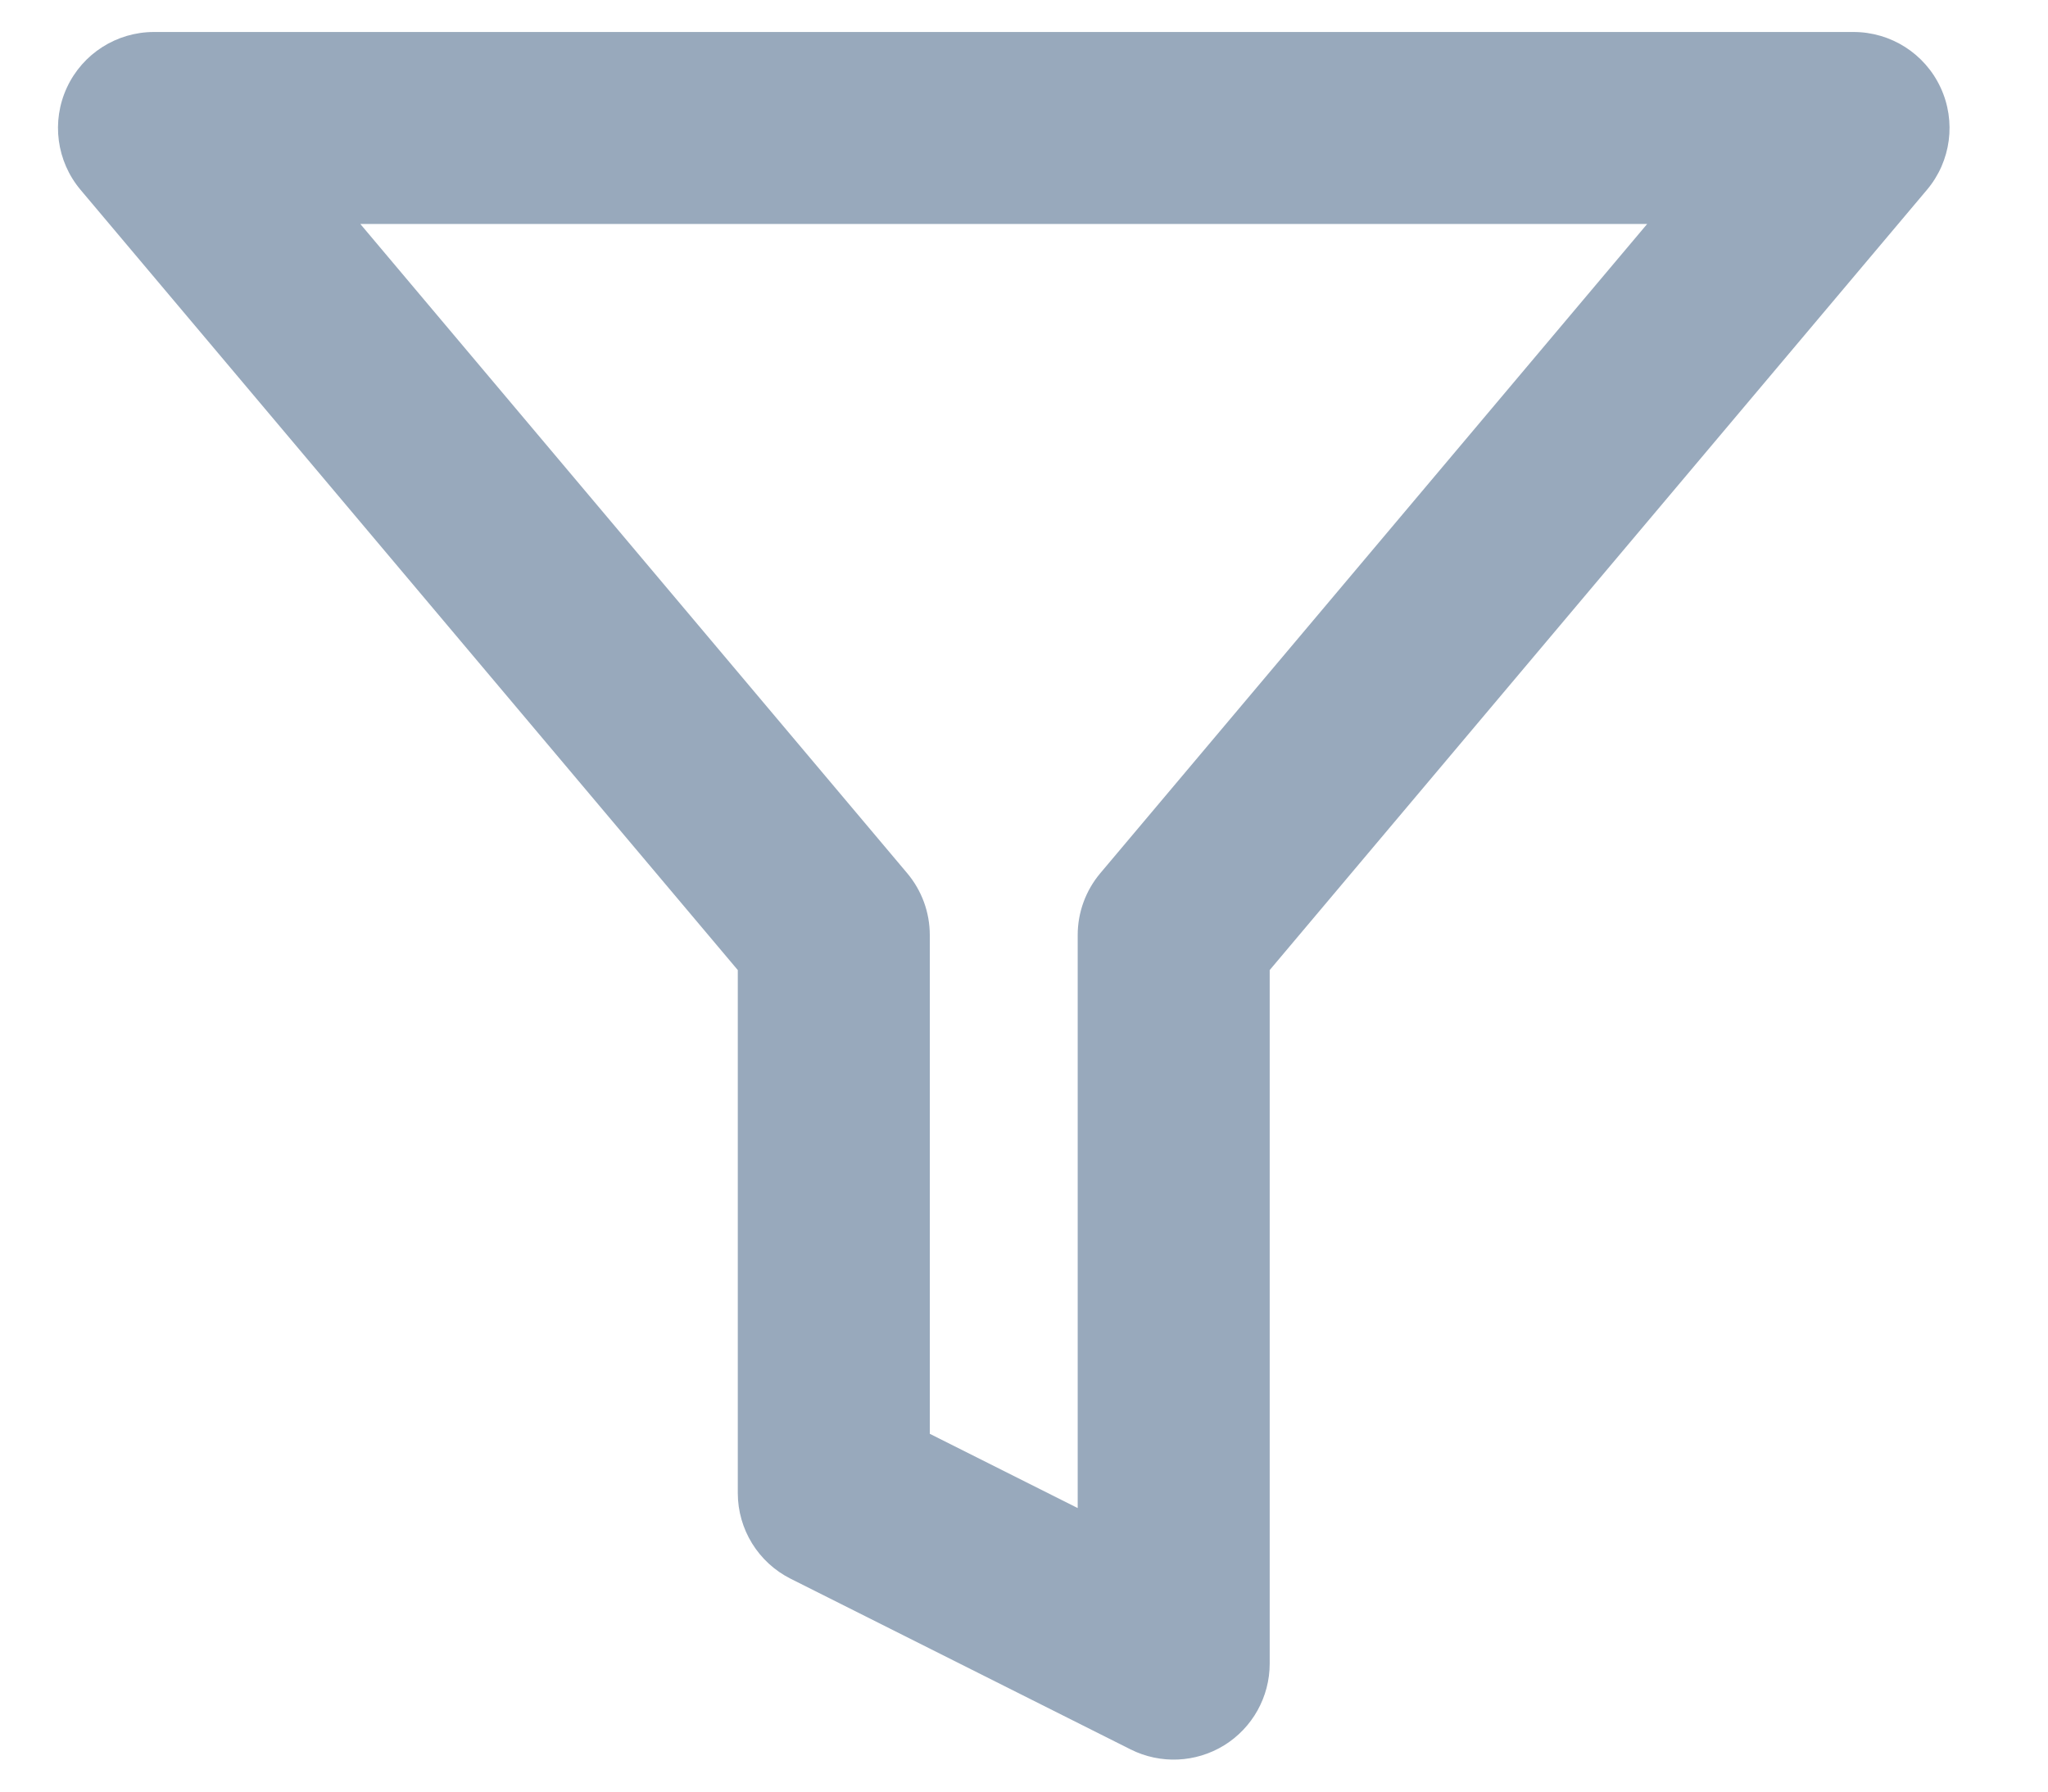
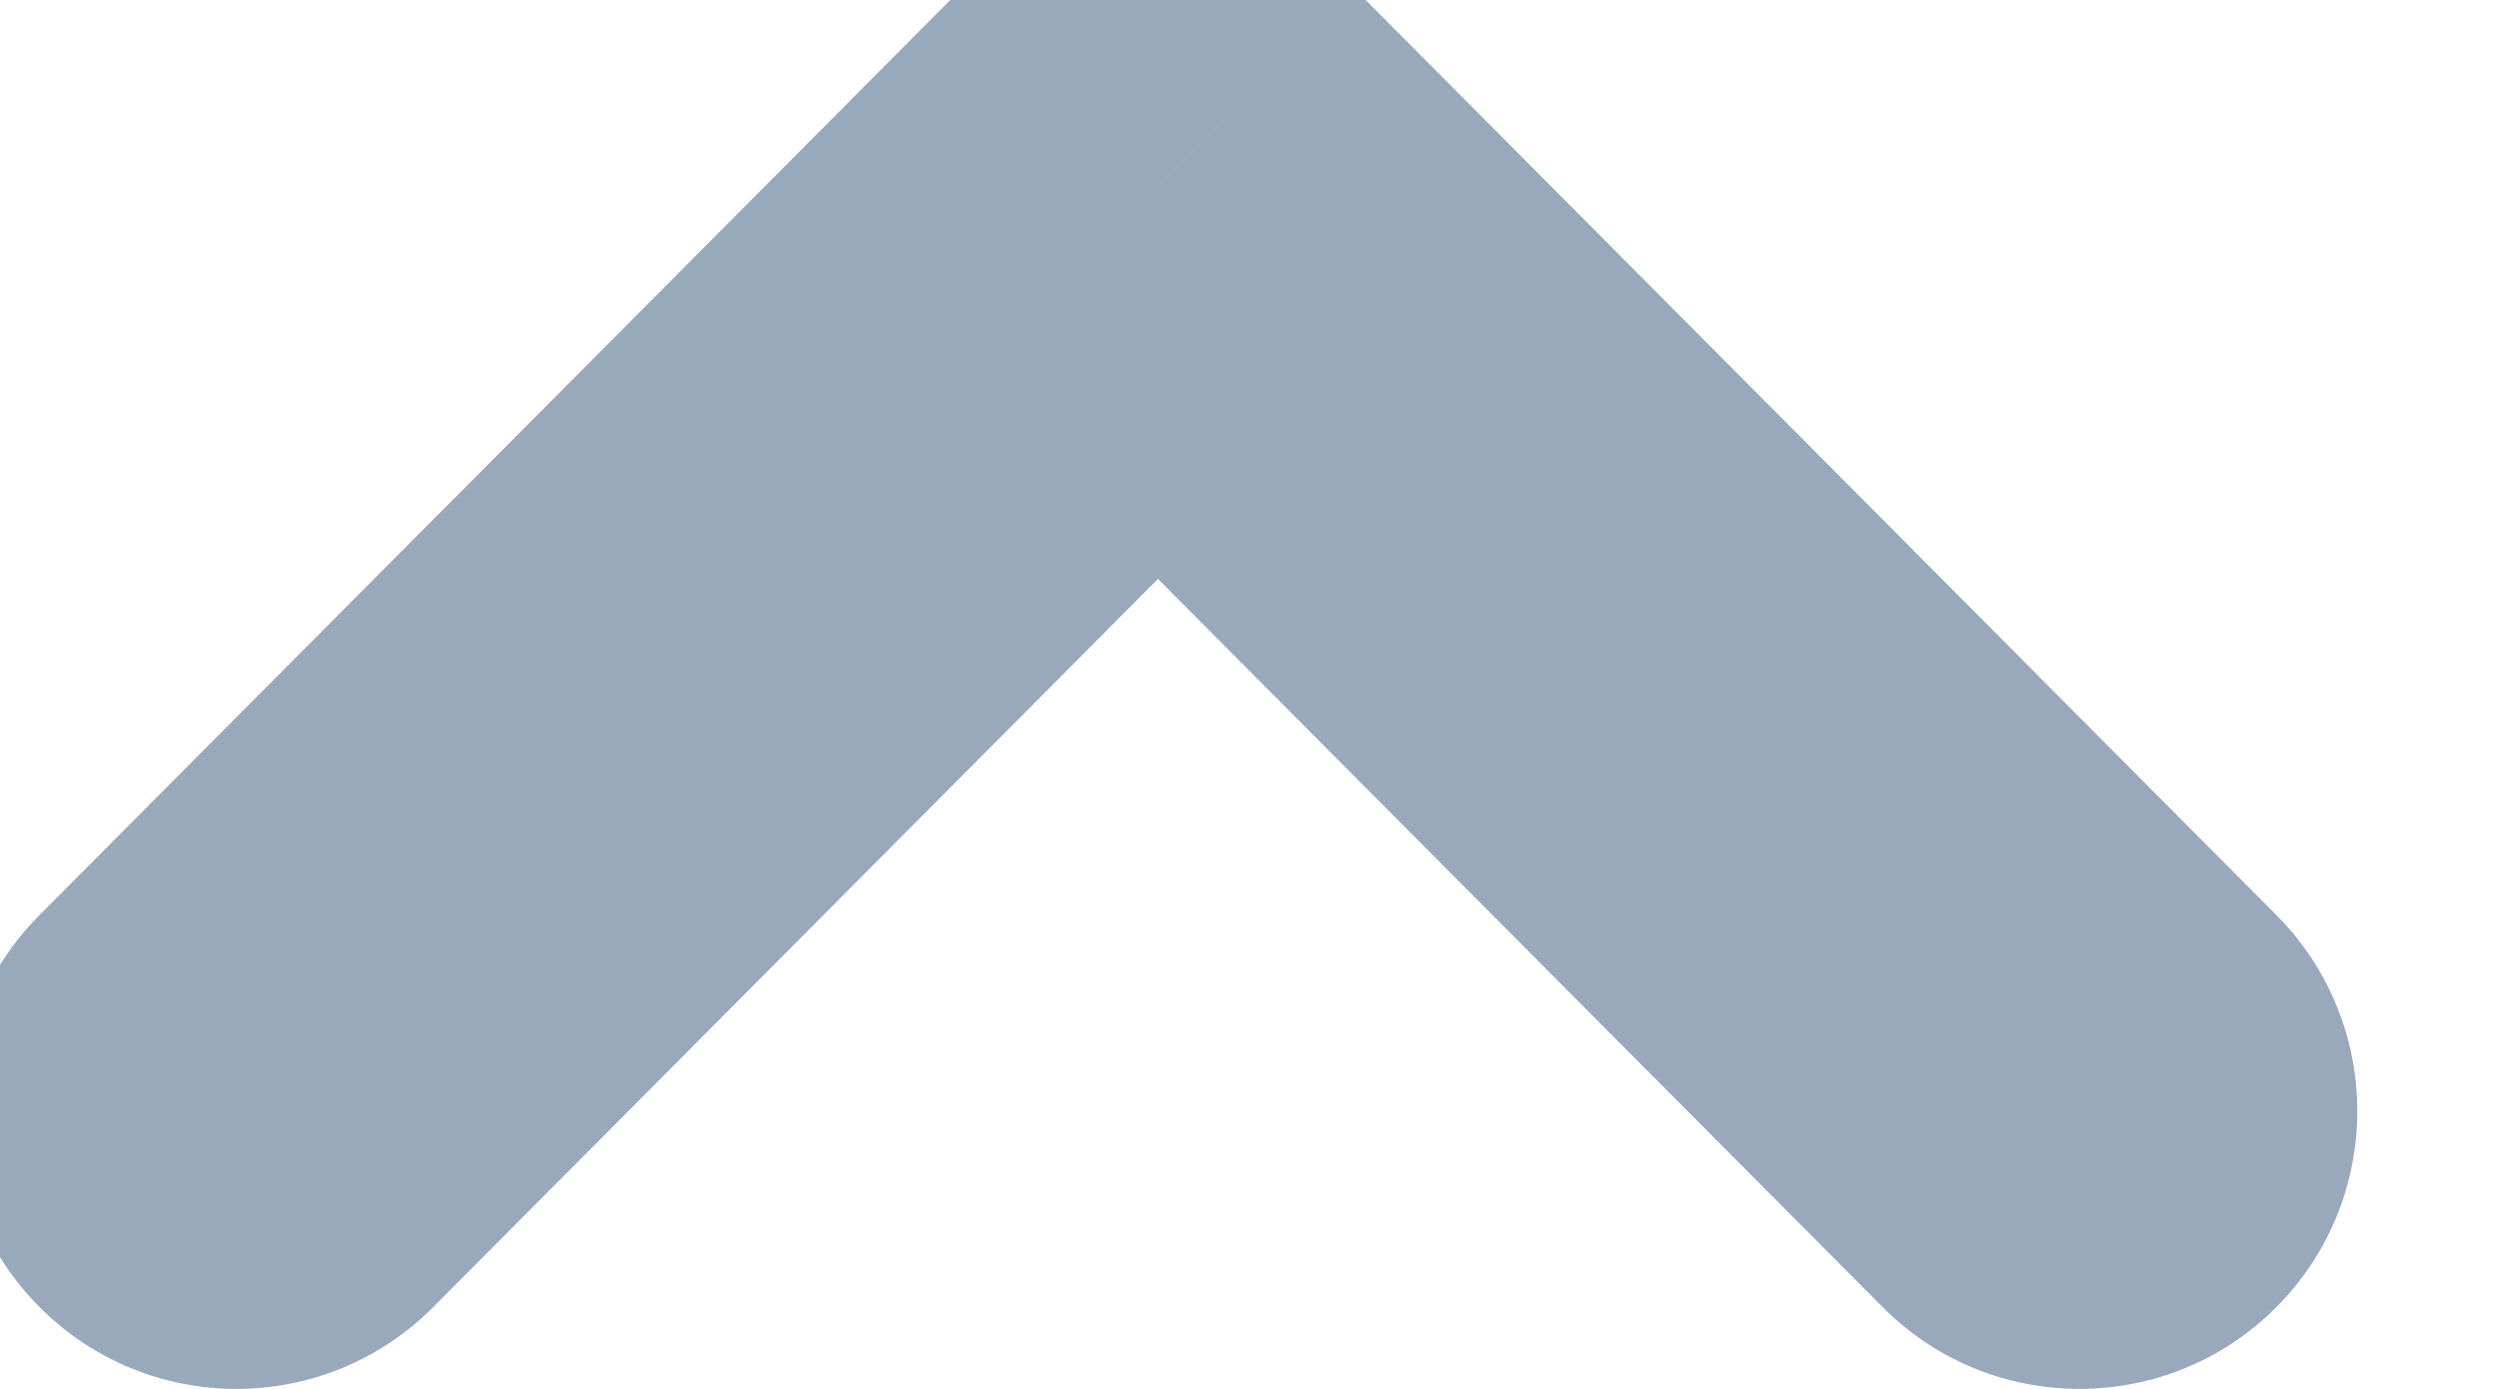
- <svg xmlns="http://www.w3.org/2000/svg" width="32" height="28" viewBox="0 0 32 28" fill="none">
-   <path d="M28.961,2L30.109,2.966C30.485,2.52 30.568,1.896 30.321,1.367C30.075,0.838 29.545,0.5 28.961,0.5L28.961,2ZM2.406,2L2.406,0.5C1.822,0.5 1.292,0.838 1.046,1.367C0.8,1.896 0.883,2.52 1.258,2.966L2.406,2ZM13.028,14.613L14.528,14.613C14.528,14.26 14.403,13.918 14.175,13.647L13.028,14.613ZM13.028,23.334L11.528,23.334C11.528,23.901 11.848,24.42 12.355,24.674L13.028,23.334ZM18.339,26L17.666,27.341C18.131,27.574 18.684,27.55 19.127,27.277C19.569,27.004 19.839,26.521 19.839,26L18.339,26ZM18.339,14.613L17.192,13.647C16.964,13.918 16.839,14.26 16.839,14.613L18.339,14.613ZM28.961,0.5L2.406,0.5L2.406,3.5L28.961,3.5L28.961,0.5ZM1.258,2.966L11.881,15.58L14.175,13.647L3.553,1.034L1.258,2.966ZM11.528,14.613L11.528,23.334L14.528,23.334L14.528,14.613L11.528,14.613ZM12.355,24.674L17.666,27.341L19.012,24.66L13.701,21.993L12.355,24.674ZM19.839,26L19.839,14.613L16.839,14.613L16.839,26L19.839,26ZM19.486,15.58L30.109,2.966L27.814,1.034L17.192,13.647L19.486,15.58Z" fill="#98A9BC" />
+ <svg xmlns="http://www.w3.org/2000/svg" width="18" height="10" viewBox="0 0 18 10" fill="none">
+   <path d="M13.555,9.411C14.334,10.194 15.601,10.197 16.384,9.417C17.166,8.638 17.169,7.372 16.39,6.589L13.555,9.411ZM8.337,1.333L9.755,-0.078C9.38,-0.455 8.869,-0.667 8.337,-0.667C7.805,-0.667 7.295,-0.455 6.92,-0.078L8.337,1.333ZM0.284,6.589C-0.495,7.372 -0.492,8.638 0.291,9.417C1.074,10.197 2.34,10.194 3.119,9.411L0.284,6.589ZM16.39,6.589L9.755,-0.078L6.92,2.744L13.555,9.411L16.39,6.589ZM6.92,-0.078L0.284,6.589L3.119,9.411L9.755,2.744L6.92,-0.078Z" fill="#98A9BC" />
</svg>
